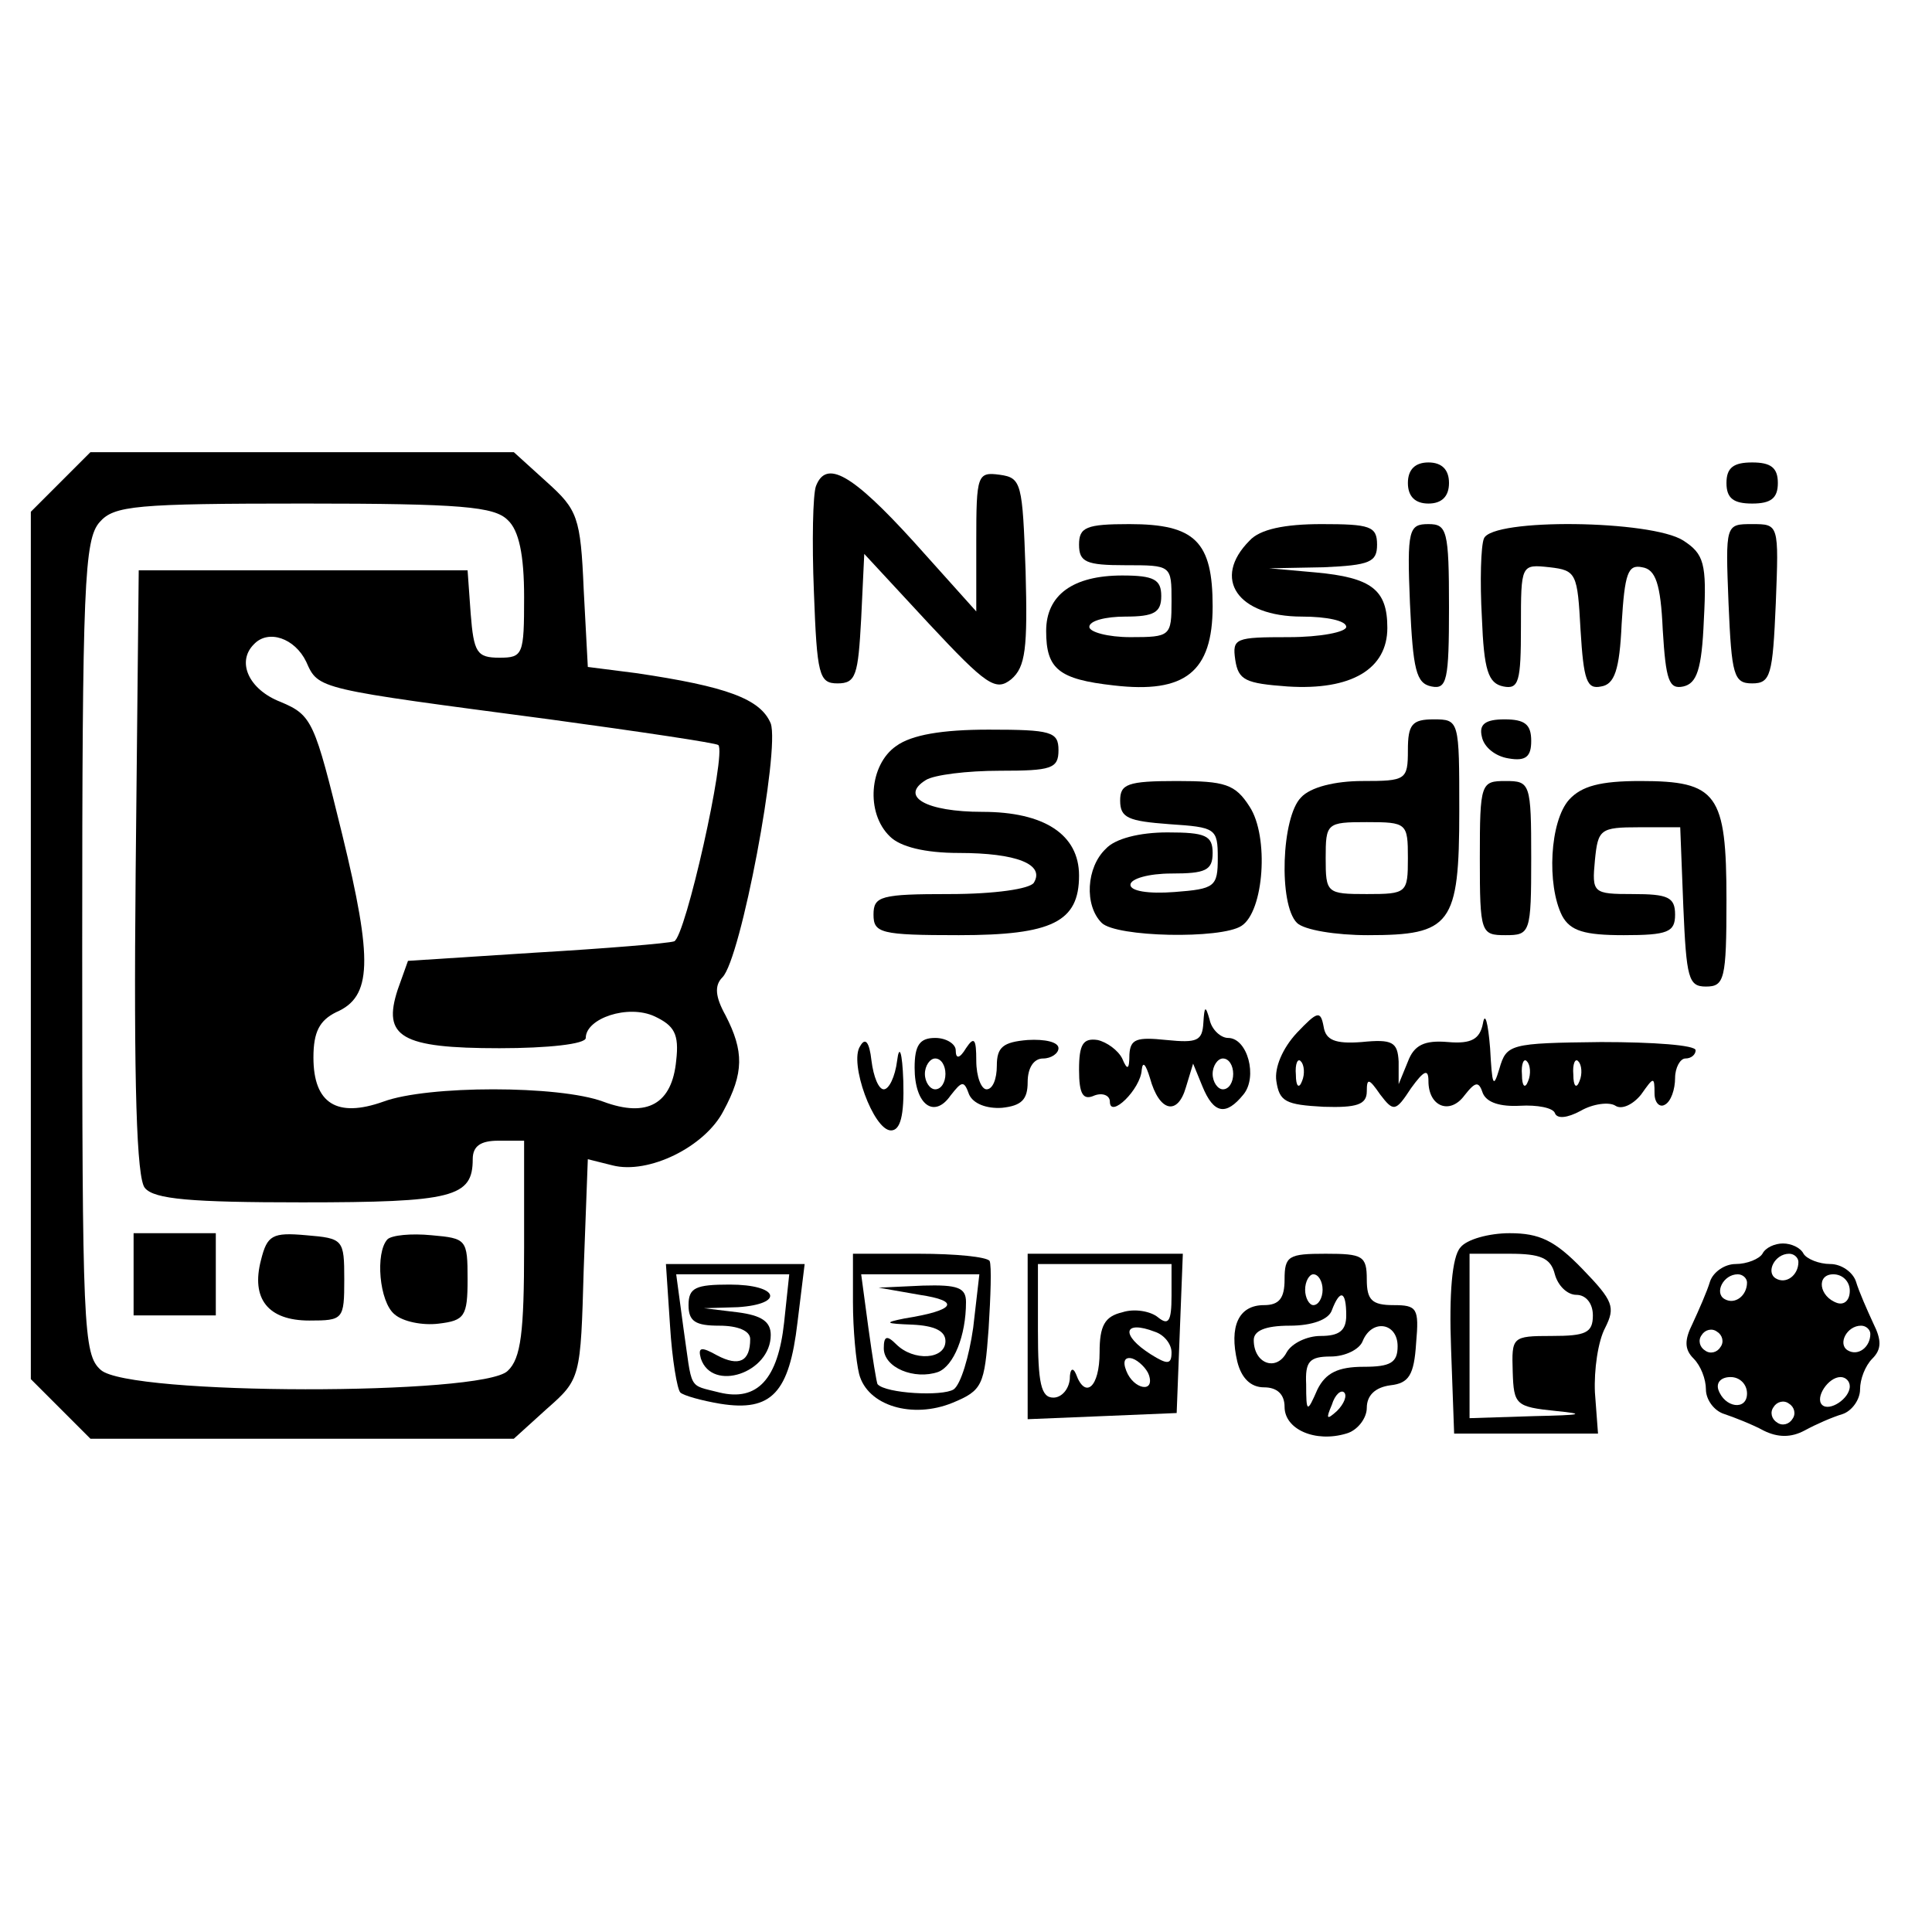
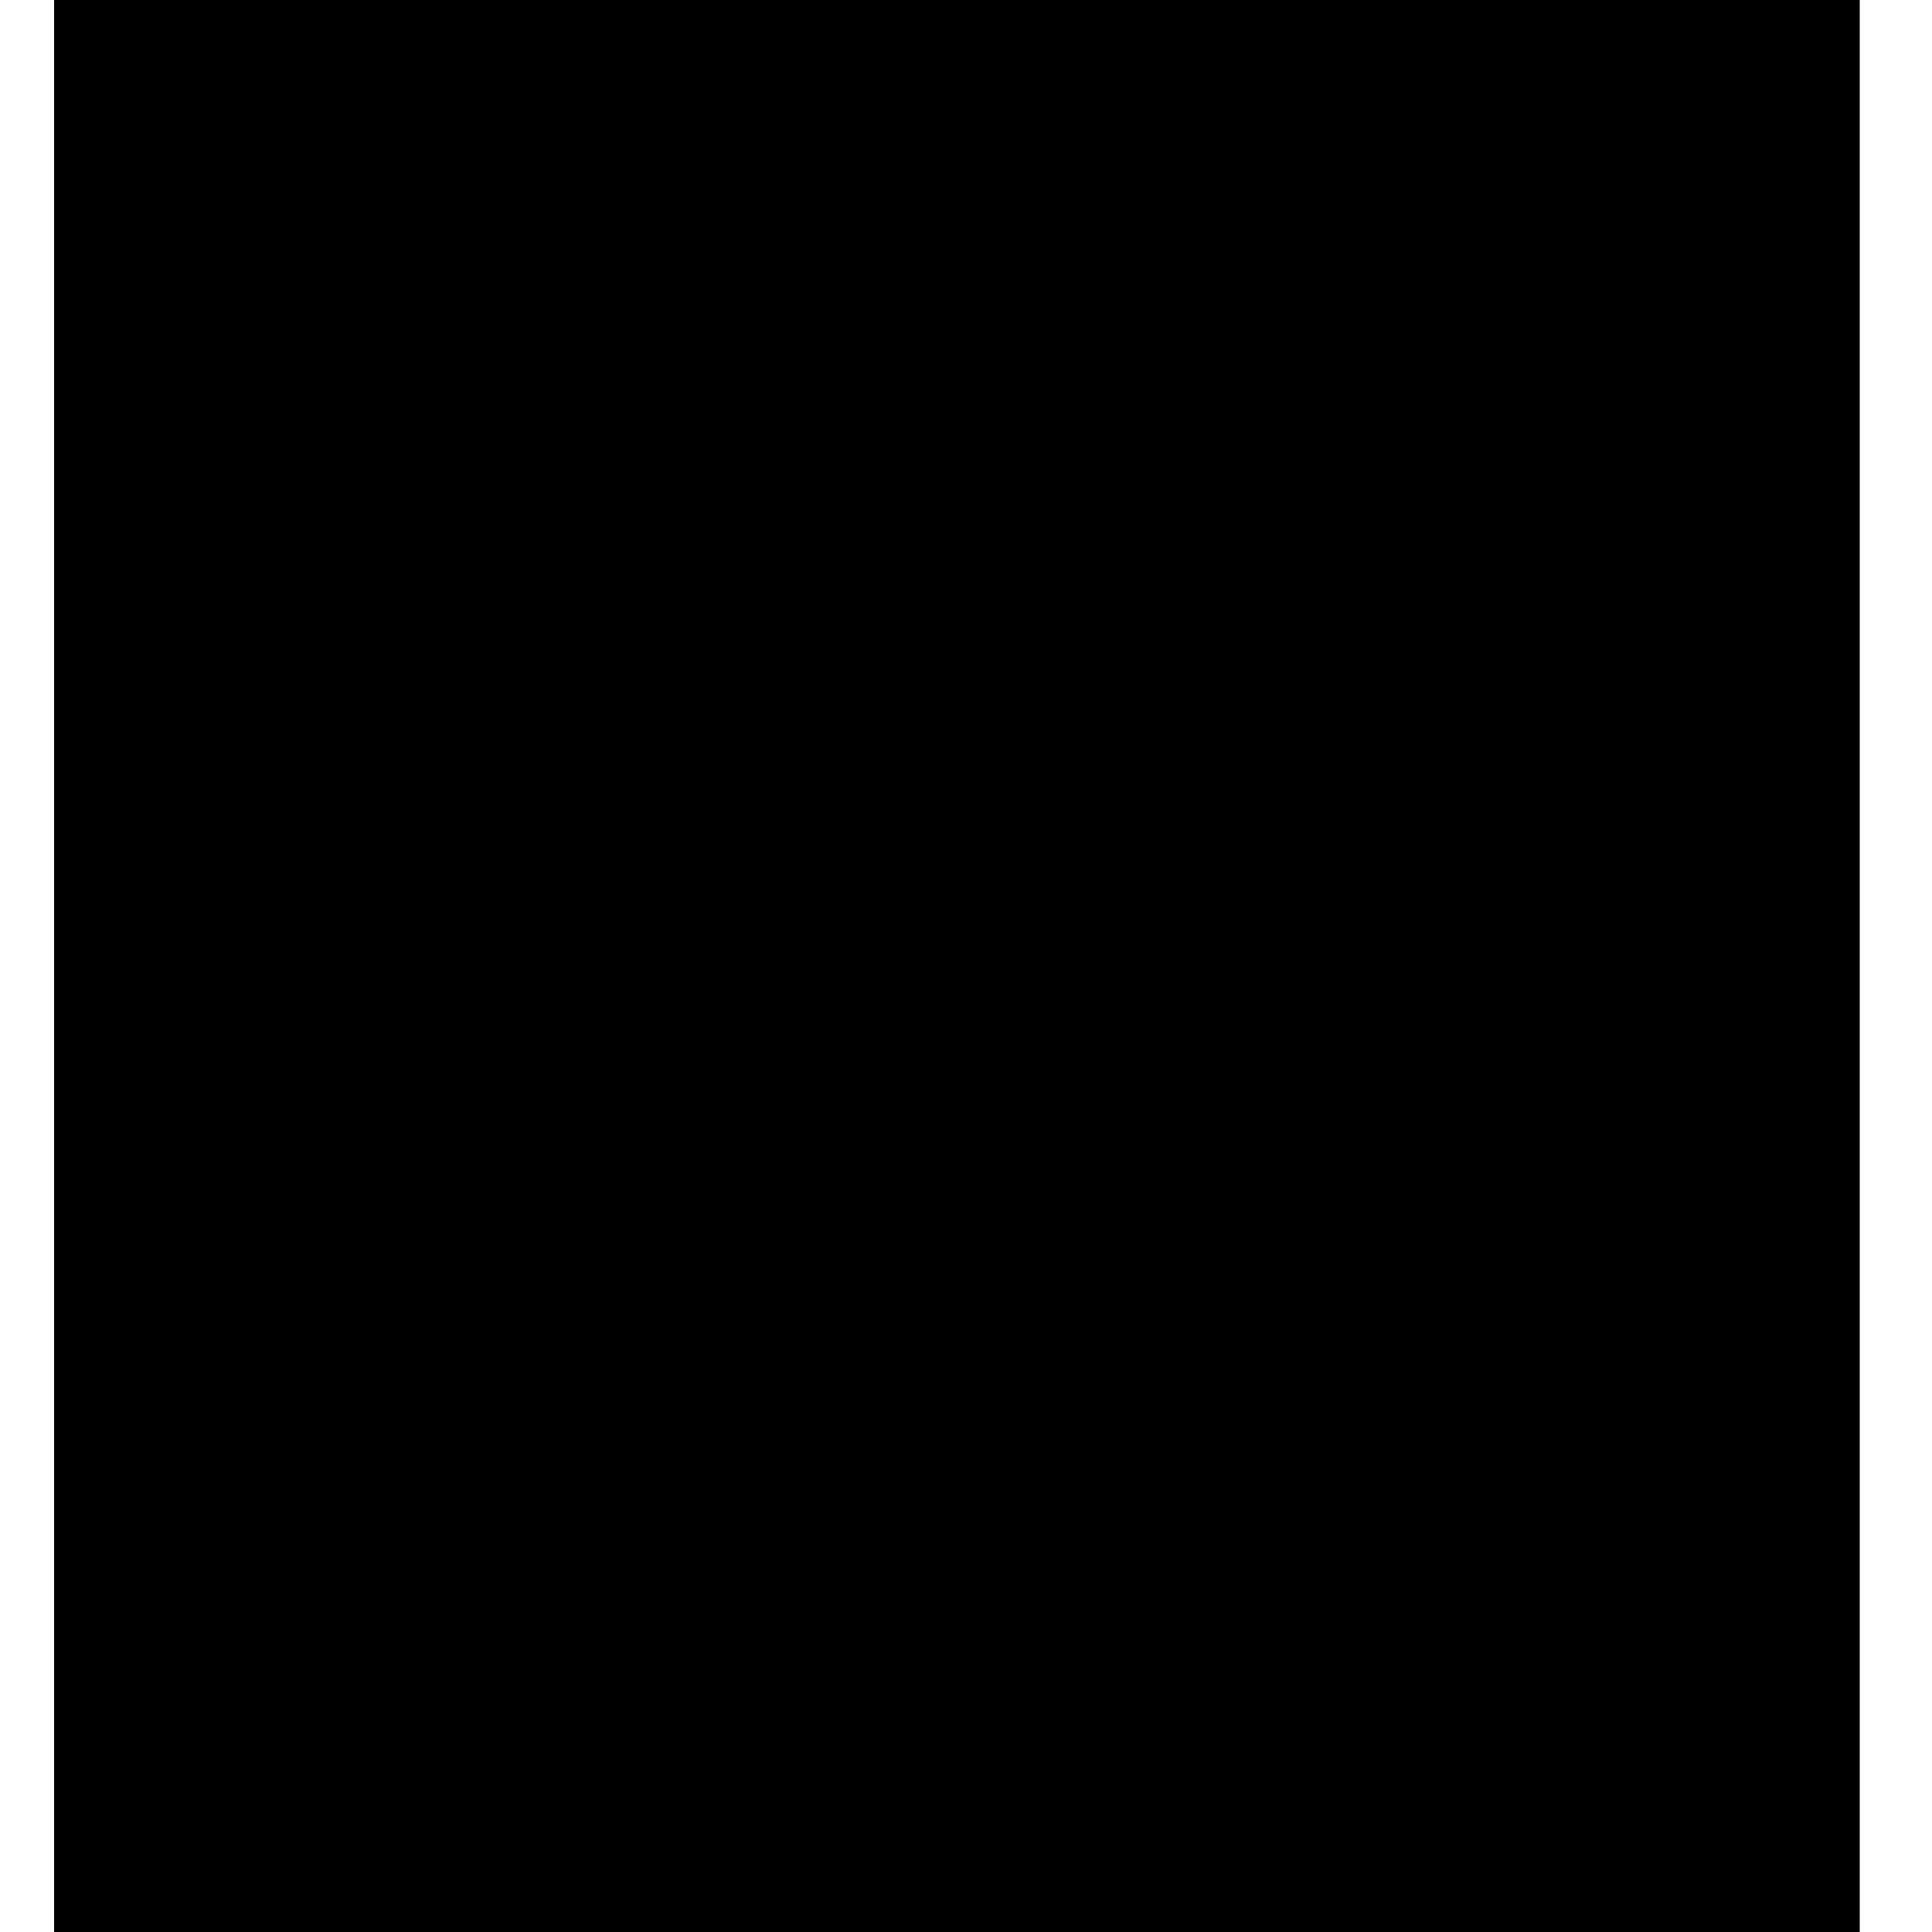
- <svg xmlns="http://www.w3.org/2000/svg" version="1.0" width="188pt" height="188pt" viewBox="0 0 188 188" preserveAspectRatio="xMidYMid meet">
-   <g transform="translate(0,188) scale(0.1,-0.1)" fill="#000000" stroke="none">
-     <path d="M59 1411 l-29 -29 0 -422 0 -422 29 -29 29 -29 206 0 206 0 32 29 c33 29 33 30 36 136 l4 107 24 -6 c35 -9 90 18 108 53 20 37 20 58 2 93 -10 18 -11 29 -3 37 18 18 56 221 47 247 -10 24 -43 36 -131 49 l-47 6 -4 75 c-3 71 -6 78 -36 105 l-32 29 -206 0 -206 0 -29 -29z m435 -37 c11 -10 16 -34 16 -75 0 -56 -1 -59 -24 -59 -22 0 -25 5 -28 43 l-3 42 -160 0 -160 0 -3 -294 c-2 -208 1 -298 9 -307 9 -11 45 -14 153 -14 147 0 166 5 166 42 0 13 8 18 25 18 l25 0 0 -104 c0 -82 -3 -108 -16 -120 -24 -24 -369 -24 -396 1 -17 15 -18 41 -18 411 0 354 2 397 17 414 14 16 35 18 199 18 153 0 185 -3 198 -16z m-196 -138 c12 -27 10 -26 237 -56 88 -12 162 -23 164 -25 8 -8 -32 -187 -43 -191 -6 -2 -67 -7 -135 -11 l-124 -8 -10 -28 c-15 -46 3 -57 99 -57 47 0 84 4 84 10 0 19 41 33 67 21 19 -9 24 -17 21 -43 -4 -42 -28 -56 -71 -40 -43 16 -171 16 -214 0 -45 -16 -68 -2 -68 43 0 25 6 36 22 44 35 15 36 50 6 173 -27 110 -29 116 -60 129 -31 12 -43 39 -26 56 14 15 40 6 51 -17z" />
-     <path d="M130 640 l0 -40 40 0 40 0 0 40 0 40 -40 0 -40 0 0 -40z" />
-     <path d="M254 654 c-10 -38 7 -59 47 -59 33 0 34 1 34 40 0 39 -1 40 -37 43 -33 3 -38 0 -44 -24z" />
-     <path d="M377 674 c-12 -13 -8 -61 7 -73 8 -7 27 -11 43 -9 25 3 28 7 28 43 0 39 -1 40 -35 43 -20 2 -39 0 -43 -4z" />
-     <path d="M1370 1410 c0 -13 7 -20 20 -20 13 0 20 7 20 20 0 13 -7 20 -20 20 -13 0 -20 -7 -20 -20z" />
-     <path d="M1680 1410 c0 -15 7 -20 25 -20 18 0 25 5 25 20 0 15 -7 20 -25 20 -18 0 -25 -5 -25 -20z" />
-     <path d="M794 1407 c-3 -8 -4 -54 -2 -103 3 -81 5 -89 23 -89 18 0 20 8 23 63 l3 63 63 -68 c56 -60 65 -66 80 -54 14 12 16 30 14 105 -3 86 -4 91 -25 94 -22 3 -23 0 -23 -65 l0 -68 -61 68 c-60 66 -85 80 -95 54z" />
-     <path d="M1050 1350 c0 -17 7 -20 45 -20 45 0 45 0 45 -35 0 -34 -1 -35 -40 -35 -22 0 -40 5 -40 10 0 6 16 10 35 10 28 0 35 4 35 20 0 16 -7 20 -38 20 -48 0 -74 -19 -74 -54 0 -37 12 -47 66 -53 69 -8 96 13 96 77 0 63 -17 80 -81 80 -42 0 -49 -3 -49 -20z" />
-     <path d="M1216 1354 c-37 -37 -12 -74 51 -74 24 0 43 -4 43 -10 0 -5 -25 -10 -56 -10 -52 0 -55 -1 -52 -22 3 -20 10 -23 51 -26 62 -4 97 17 97 57 0 37 -15 49 -70 54 l-45 4 53 1 c45 2 52 5 52 22 0 18 -7 20 -54 20 -36 0 -60 -5 -70 -16z" />
-     <path d="M1372 1293 c3 -65 6 -78 21 -81 15 -3 17 6 17 77 0 75 -2 81 -20 81 -19 0 -21 -5 -18 -77z" />
-     <path d="M1444 1356 c-3 -7 -4 -42 -2 -77 2 -51 6 -64 21 -67 15 -3 17 5 17 58 0 61 0 61 28 58 26 -3 27 -6 30 -61 3 -49 6 -58 20 -55 13 2 18 16 20 61 3 49 6 58 20 55 13 -2 18 -16 20 -61 3 -49 6 -58 20 -55 13 3 18 16 20 65 3 55 0 64 -20 77 -31 20 -186 22 -194 2z" />
-     <path d="M1682 1293 c3 -70 5 -78 23 -78 18 0 20 8 23 78 3 77 3 77 -23 77 -26 0 -26 0 -23 -77z" />
-     <path d="M1370 1150 c0 -29 -2 -30 -44 -30 -27 0 -51 -6 -60 -16 -19 -19 -22 -104 -4 -122 7 -7 38 -12 69 -12 81 0 89 10 89 121 0 88 0 89 -25 89 -21 0 -25 -5 -25 -30z m0 -105 c0 -34 -1 -35 -40 -35 -39 0 -40 1 -40 35 0 34 1 35 40 35 39 0 40 -1 40 -35z" />
-     <path d="M1442 1163 c2 -10 13 -19 26 -21 17 -3 22 2 22 17 0 16 -6 21 -26 21 -19 0 -25 -5 -22 -17z" />
-     <path d="M872 1154 c-26 -18 -30 -65 -6 -88 10 -10 34 -16 67 -16 56 0 84 -11 73 -29 -4 -6 -38 -11 -82 -11 -67 0 -74 -2 -74 -20 0 -18 7 -20 83 -20 91 0 117 13 117 58 0 40 -34 62 -94 62 -55 0 -81 15 -55 31 8 5 40 9 72 9 50 0 57 2 57 20 0 18 -7 20 -68 20 -45 0 -75 -5 -90 -16z" />
-     <path d="M1090 1101 c0 -17 8 -20 48 -23 45 -3 47 -4 47 -33 0 -28 -3 -30 -42 -33 -26 -2 -43 1 -43 7 0 6 18 11 40 11 33 0 40 3 40 20 0 17 -7 20 -44 20 -27 0 -51 -6 -60 -16 -19 -18 -21 -55 -4 -72 14 -14 116 -16 136 -3 22 14 27 87 8 116 -14 22 -24 25 -71 25 -48 0 -55 -3 -55 -19z" />
-     <path d="M1440 1045 c0 -73 1 -75 25 -75 24 0 25 2 25 75 0 73 -1 75 -25 75 -24 0 -25 -2 -25 -75z" />
-     <path d="M1527 1102 c-19 -21 -22 -83 -7 -113 8 -15 22 -19 60 -19 43 0 50 3 50 20 0 17 -7 20 -41 20 -39 0 -40 1 -37 33 3 30 5 32 43 32 l40 0 3 -77 c3 -70 5 -78 22 -78 18 0 20 7 20 84 0 104 -9 116 -84 116 -39 0 -57 -5 -69 -18z" />
-     <path d="M1171 885 c-1 -18 -6 -20 -36 -17 -29 3 -35 1 -36 -14 0 -15 -2 -16 -7 -4 -4 8 -15 16 -24 18 -14 2 -18 -4 -18 -29 0 -24 4 -30 15 -25 8 3 15 0 15 -6 0 -17 30 12 31 31 1 9 4 5 8 -8 9 -33 27 -37 35 -9 l7 23 9 -22 c11 -27 23 -29 40 -8 14 17 4 55 -15 55 -7 0 -16 8 -18 18 -4 14 -5 13 -6 -3z m29 -50 c0 -8 -4 -15 -10 -15 -5 0 -10 7 -10 15 0 8 5 15 10 15 6 0 10 -7 10 -15z" />
-     <path d="M1262 875 c-14 -15 -22 -34 -20 -47 3 -20 9 -23 46 -25 32 -1 42 2 42 15 0 13 2 13 13 -3 13 -17 15 -17 30 6 13 18 17 19 17 7 0 -25 21 -33 35 -14 11 14 14 14 18 2 4 -9 17 -13 36 -12 17 1 32 -2 34 -7 2 -6 12 -5 25 2 12 7 28 9 34 5 6 -4 17 1 25 11 12 17 13 18 13 1 0 -9 5 -14 10 -11 6 3 10 15 10 26 0 10 5 19 10 19 6 0 10 4 10 8 0 5 -41 8 -92 8 -89 -1 -92 -2 -99 -26 -6 -20 -7 -16 -9 20 -2 25 -5 36 -7 24 -3 -15 -11 -20 -34 -18 -23 2 -33 -3 -39 -19 l-9 -22 0 22 c-1 19 -6 22 -36 19 -26 -2 -35 2 -37 15 -3 16 -6 15 -26 -6z m5 -47 c-3 -8 -6 -5 -6 6 -1 11 2 17 5 13 3 -3 4 -12 1 -19z m220 0 c-3 -8 -6 -5 -6 6 -1 11 2 17 5 13 3 -3 4 -12 1 -19z m50 0 c-3 -8 -6 -5 -6 6 -1 11 2 17 5 13 3 -3 4 -12 1 -19z" />
-     <path d="M837 862 c-11 -16 13 -82 30 -82 9 0 13 14 12 48 -1 29 -4 36 -6 20 -2 -16 -8 -28 -13 -28 -5 0 -10 12 -12 28 -2 18 -6 23 -11 14z" />
-     <path d="M890 841 c0 -36 19 -50 35 -27 11 14 13 15 18 1 4 -9 17 -14 32 -13 19 2 25 8 25 25 0 14 6 23 15 23 8 0 15 5 15 10 0 6 -13 9 -30 8 -24 -2 -30 -7 -30 -25 0 -13 -4 -23 -10 -23 -5 0 -10 12 -10 28 0 21 -2 24 -10 12 -6 -10 -10 -11 -10 -2 0 6 -9 12 -20 12 -15 0 -20 -7 -20 -29z m30 -6 c0 -8 -4 -15 -10 -15 -5 0 -10 7 -10 15 0 8 5 15 10 15 6 0 10 -7 10 -15z" />
-     <path d="M1421 666 c-8 -9 -11 -45 -9 -98 l3 -83 70 0 70 0 -3 40 c-1 22 3 50 10 63 10 20 8 26 -22 57 -27 28 -42 35 -71 35 -20 0 -42 -6 -48 -14z m92 -26 c3 -11 12 -20 21 -20 9 0 16 -8 16 -20 0 -17 -7 -20 -40 -20 -39 0 -39 -1 -38 -35 1 -32 3 -34 42 -38 30 -3 25 -4 -21 -5 l-63 -2 0 80 0 80 39 0 c30 0 40 -4 44 -20z" />
-     <path d="M1715 660 c-3 -5 -15 -10 -26 -10 -11 0 -22 -8 -25 -17 -3 -10 -11 -28 -17 -41 -8 -16 -8 -25 1 -34 7 -7 12 -20 12 -30 0 -10 8 -21 18 -24 9 -3 27 -10 38 -16 14 -7 27 -7 40 0 11 6 27 13 37 16 9 3 17 14 17 24 0 10 5 23 12 30 9 9 9 18 1 34 -6 13 -14 31 -17 41 -3 9 -14 17 -25 17 -11 0 -23 5 -26 10 -3 6 -12 10 -20 10 -8 0 -17 -4 -20 -10z m35 -8 c0 -13 -12 -22 -22 -16 -10 6 -1 24 13 24 5 0 9 -4 9 -8z m-50 -20 c0 -13 -12 -22 -22 -16 -10 6 -1 24 13 24 5 0 9 -4 9 -8z m100 -8 c0 -9 -5 -14 -12 -12 -18 6 -21 28 -4 28 9 0 16 -7 16 -16z m-126 -55 c-3 -5 -10 -7 -15 -3 -5 3 -7 10 -3 15 3 5 10 7 15 3 5 -3 7 -10 3 -15z m146 13 c0 -13 -12 -22 -22 -16 -10 6 -1 24 13 24 5 0 9 -4 9 -8z m-120 -58 c0 -17 -22 -14 -28 4 -2 7 3 12 12 12 9 0 16 -7 16 -16z m100 7 c0 -12 -20 -25 -27 -18 -7 7 6 27 18 27 5 0 9 -4 9 -9z m-56 -32 c-3 -5 -10 -7 -15 -3 -5 3 -7 10 -3 15 3 5 10 7 15 3 5 -3 7 -10 3 -15z" />
-     <path d="M830 613 c0 -27 3 -58 6 -70 8 -31 52 -44 91 -28 29 12 31 17 35 72 2 32 3 61 1 66 -3 4 -33 7 -69 7 l-64 0 0 -47z m117 -25 c-4 -28 -12 -55 -19 -60 -11 -7 -66 -4 -74 5 -1 1 -5 26 -9 55 l-7 52 57 0 58 0 -6 -52z" />
-     <path d="M895 620 c40 -6 35 -15 -15 -23 -20 -4 -19 -5 8 -6 21 -1 32 -6 32 -16 0 -18 -31 -20 -48 -3 -9 9 -12 8 -12 -4 0 -19 30 -31 53 -23 15 6 27 35 27 68 0 14 -8 17 -42 16 l-43 -2 40 -7z" />
-     <path d="M1000 580 l0 -81 73 3 72 3 3 78 3 77 -76 0 -75 0 0 -80z m140 39 c0 -25 -3 -29 -13 -21 -7 6 -23 9 -35 5 -17 -4 -22 -13 -22 -39 0 -34 -14 -46 -23 -21 -3 7 -6 5 -6 -5 -1 -10 -8 -18 -16 -18 -12 0 -15 14 -15 65 l0 65 65 0 65 0 0 -31z m-16 -35 c9 -3 16 -12 16 -20 0 -12 -4 -12 -20 -2 -30 19 -27 34 4 22z m-6 -42 c6 -18 -15 -14 -22 4 -4 10 -1 14 6 12 6 -2 14 -10 16 -16z" />
-     <path d="M1250 635 c0 -18 -5 -25 -20 -25 -25 0 -34 -21 -26 -55 4 -16 13 -25 26 -25 13 0 20 -7 20 -19 0 -22 30 -35 60 -26 11 3 20 15 20 25 0 12 8 20 23 22 18 2 23 10 25 41 3 34 1 37 -22 37 -21 0 -26 5 -26 25 0 23 -4 25 -40 25 -36 0 -40 -2 -40 -25z m37 -10 c0 -8 -4 -15 -9 -15 -4 0 -8 7 -8 15 0 8 4 15 8 15 5 0 9 -7 9 -15z m23 -25 c0 -15 -7 -20 -25 -20 -13 0 -28 -7 -33 -16 -10 -19 -32 -11 -32 12 0 9 11 14 35 14 22 0 38 6 41 15 8 21 14 19 14 -5z m50 -30 c0 -16 -7 -20 -33 -20 -25 0 -37 -6 -45 -22 -10 -23 -11 -23 -11 5 -1 22 3 27 24 27 14 0 28 7 31 15 9 22 34 18 34 -5z m-59 -63 c-10 -9 -11 -8 -5 6 3 10 9 15 12 12 3 -3 0 -11 -7 -18z" />
-     <path d="M652 590 c2 -33 7 -62 10 -65 3 -3 21 -8 39 -11 50 -8 67 11 75 79 l7 57 -68 0 -67 0 4 -60z m111 3 c-6 -55 -26 -77 -63 -68 -31 8 -26 1 -35 63 l-7 52 55 0 55 0 -5 -47z" />
-     <path d="M670 610 c0 -16 7 -20 30 -20 18 0 30 -5 30 -13 0 -22 -11 -27 -32 -16 -16 9 -19 8 -16 -3 11 -33 68 -14 68 23 0 13 -9 19 -32 22 l-33 4 33 1 c46 3 40 22 -8 22 -33 0 -40 -3 -40 -20z" />
+ <svg xmlns="http://www.w3.org/2000/svg" version="1.0" width="107pt" height="107pt" viewBox="0 0 107 107" preserveAspectRatio="xMidYMid meet">
+   <g transform="translate(0,107) scale(0.1,-0.1)" fill="#000000" stroke="none">
+     <path d="M30 535 l0 -535 500 0 500 0 0 535 0 535 -500 0 -500 0 0 -535z" />
  </g>
</svg>
